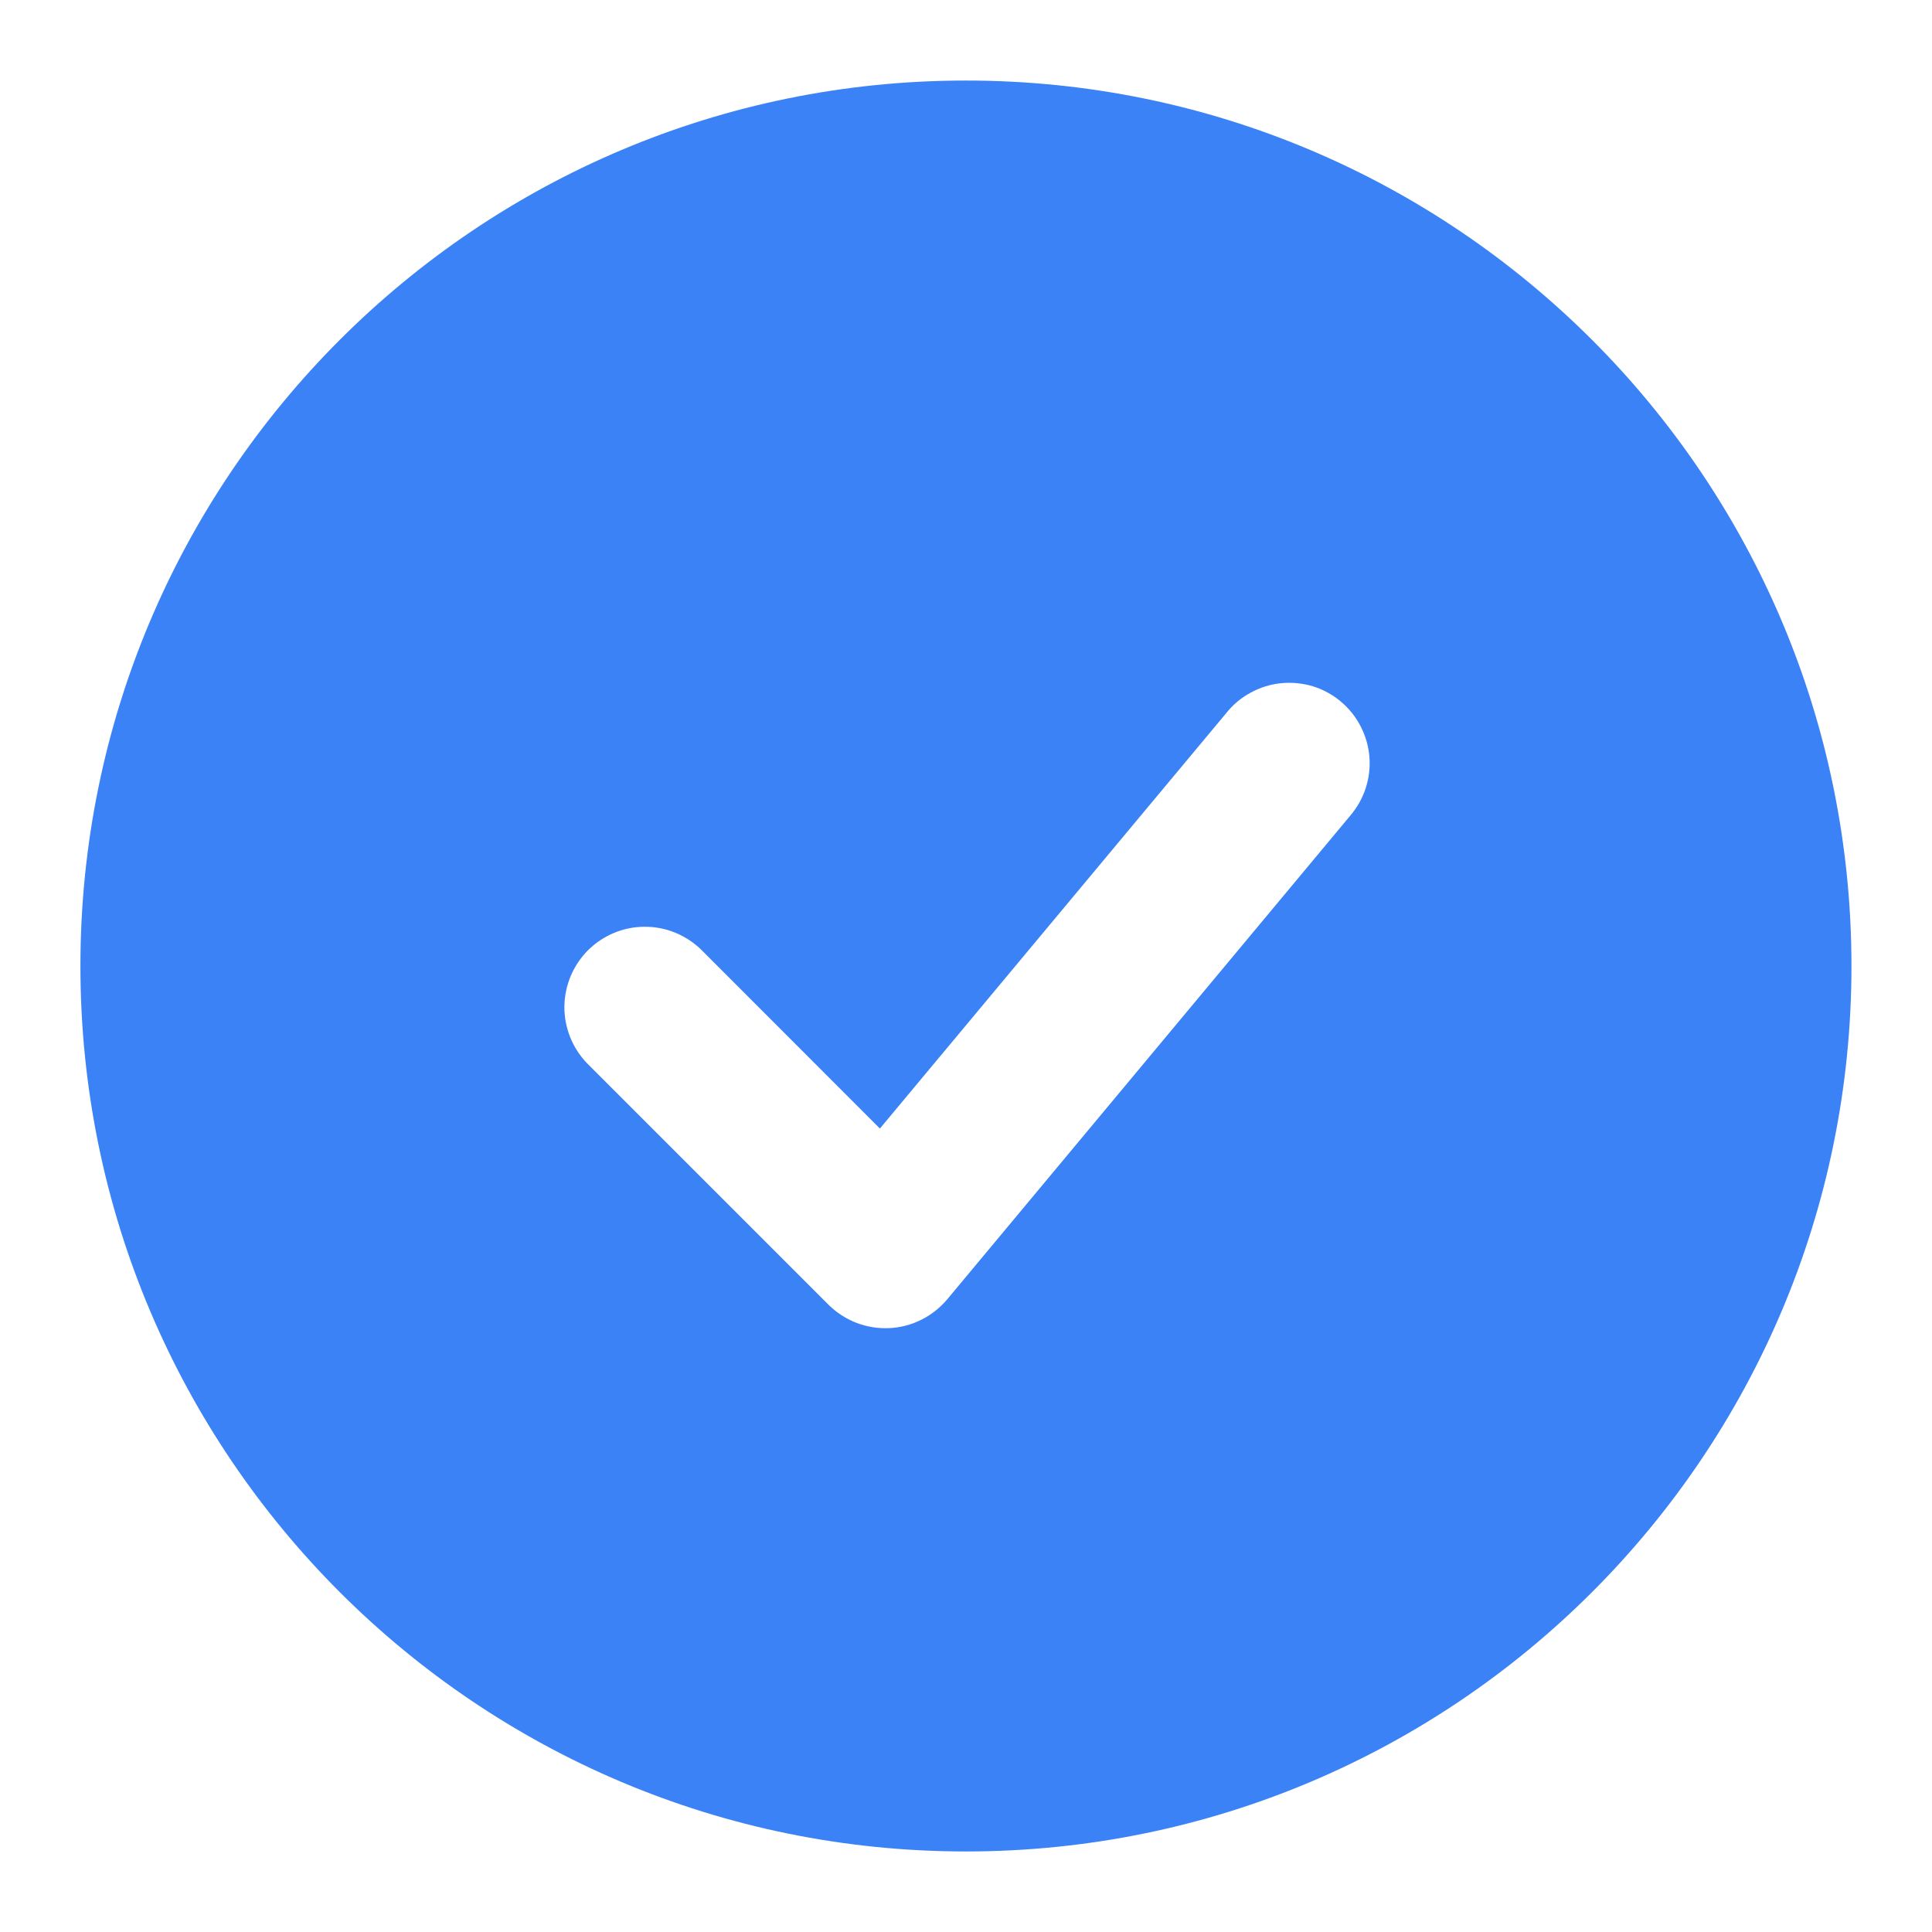
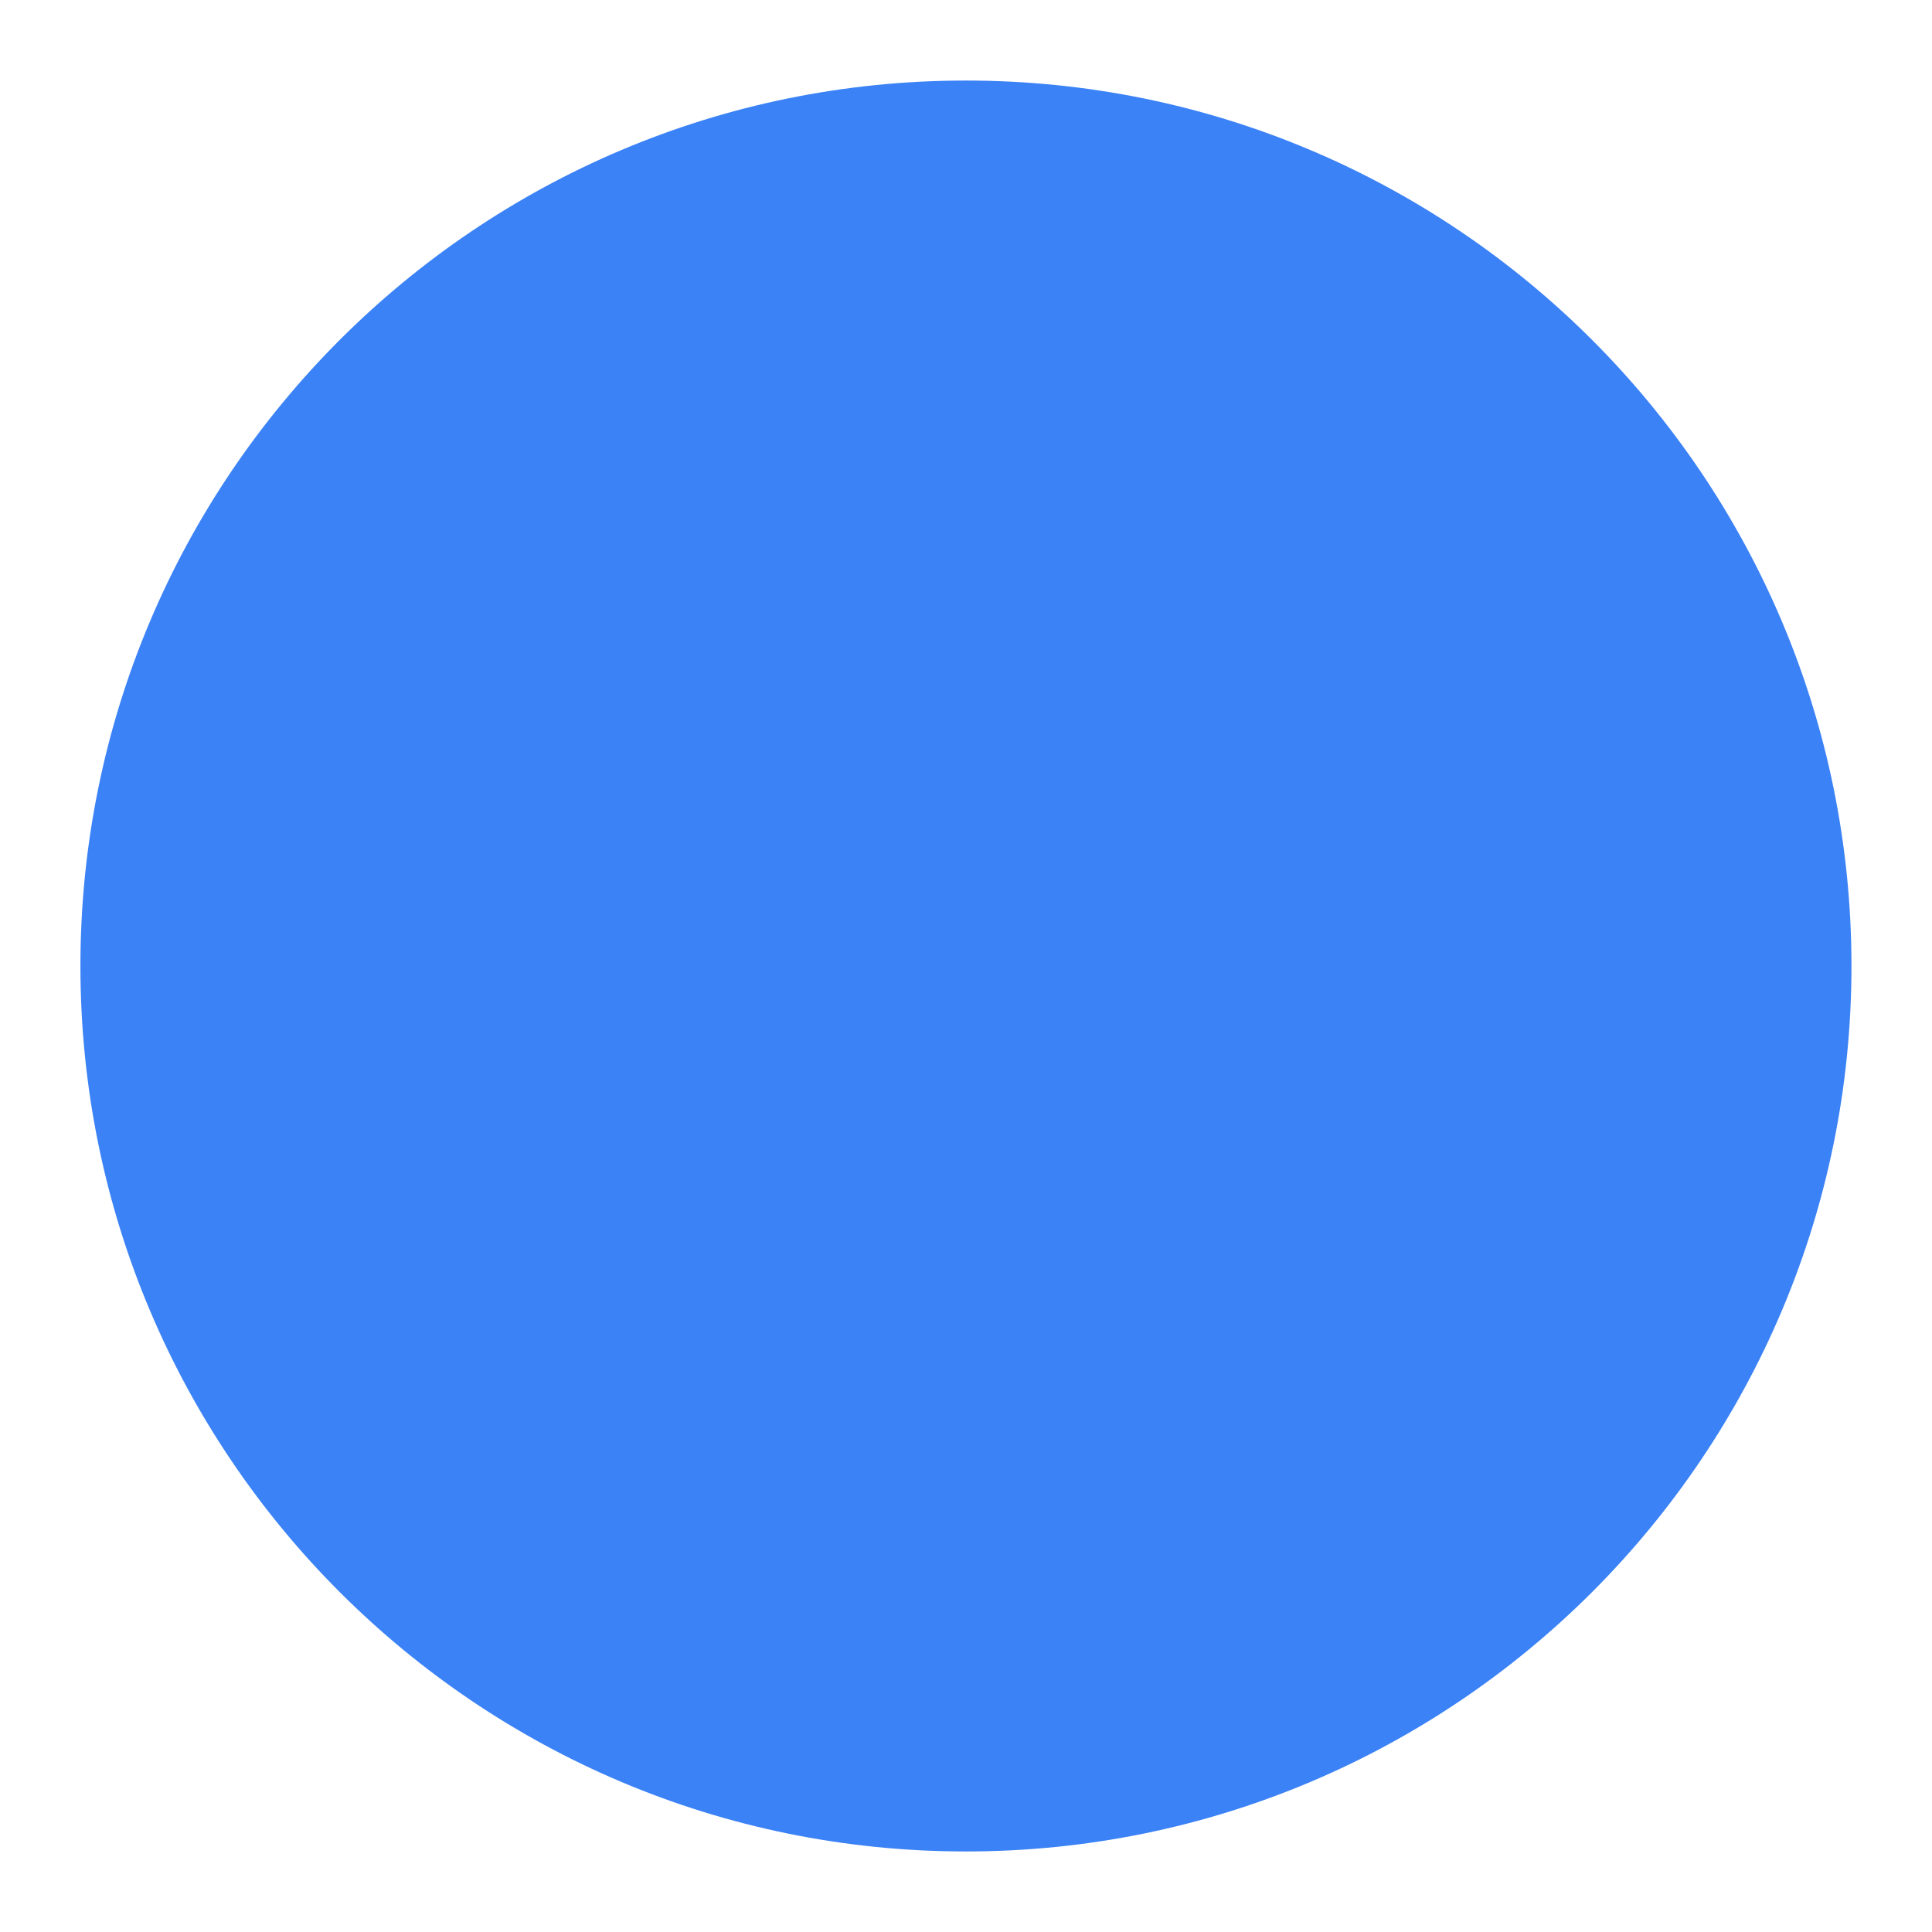
<svg xmlns="http://www.w3.org/2000/svg" width="16" height="16" viewBox="0 0 16 16" fill="none">
-   <path fill-rule="evenodd" clip-rule="evenodd" d="M7.999 0.667C3.949 0.667 0.666 3.95 0.666 8C0.666 12.05 3.949 15.333 7.999 15.333C12.049 15.333 15.333 12.05 15.333 8C15.333 3.95 12.049 0.667 7.999 0.667ZM11.178 6.76C11.236 6.693 11.281 6.615 11.309 6.531C11.337 6.446 11.348 6.357 11.341 6.269C11.334 6.18 11.309 6.094 11.268 6.015C11.228 5.936 11.171 5.866 11.103 5.809C11.035 5.752 10.956 5.709 10.871 5.683C10.786 5.658 10.696 5.649 10.608 5.658C10.52 5.667 10.434 5.694 10.356 5.737C10.278 5.779 10.209 5.837 10.154 5.907L7.287 9.346L5.804 7.862C5.678 7.741 5.51 7.673 5.335 7.675C5.16 7.676 4.993 7.747 4.869 7.87C4.746 7.994 4.676 8.161 4.674 8.336C4.673 8.511 4.74 8.679 4.861 8.805L6.861 10.805C6.927 10.87 7.005 10.921 7.092 10.955C7.178 10.988 7.27 11.003 7.363 10.999C7.455 10.995 7.546 10.972 7.629 10.93C7.712 10.889 7.785 10.831 7.845 10.76L11.178 6.76Z" fill="#3b82f6" />
+   <path fillRule="evenodd" clipRule="evenodd" d="M7.999 0.667C3.949 0.667 0.666 3.95 0.666 8C0.666 12.05 3.949 15.333 7.999 15.333C12.049 15.333 15.333 12.05 15.333 8C15.333 3.95 12.049 0.667 7.999 0.667ZM11.178 6.76C11.236 6.693 11.281 6.615 11.309 6.531C11.337 6.446 11.348 6.357 11.341 6.269C11.334 6.18 11.309 6.094 11.268 6.015C11.228 5.936 11.171 5.866 11.103 5.809C11.035 5.752 10.956 5.709 10.871 5.683C10.786 5.658 10.696 5.649 10.608 5.658C10.52 5.667 10.434 5.694 10.356 5.737C10.278 5.779 10.209 5.837 10.154 5.907L7.287 9.346L5.804 7.862C5.678 7.741 5.51 7.673 5.335 7.675C5.16 7.676 4.993 7.747 4.869 7.87C4.746 7.994 4.676 8.161 4.674 8.336C4.673 8.511 4.74 8.679 4.861 8.805L6.861 10.805C6.927 10.87 7.005 10.921 7.092 10.955C7.178 10.988 7.27 11.003 7.363 10.999C7.455 10.995 7.546 10.972 7.629 10.93C7.712 10.889 7.785 10.831 7.845 10.76L11.178 6.76Z" fill="#3b82f6" />
</svg>
